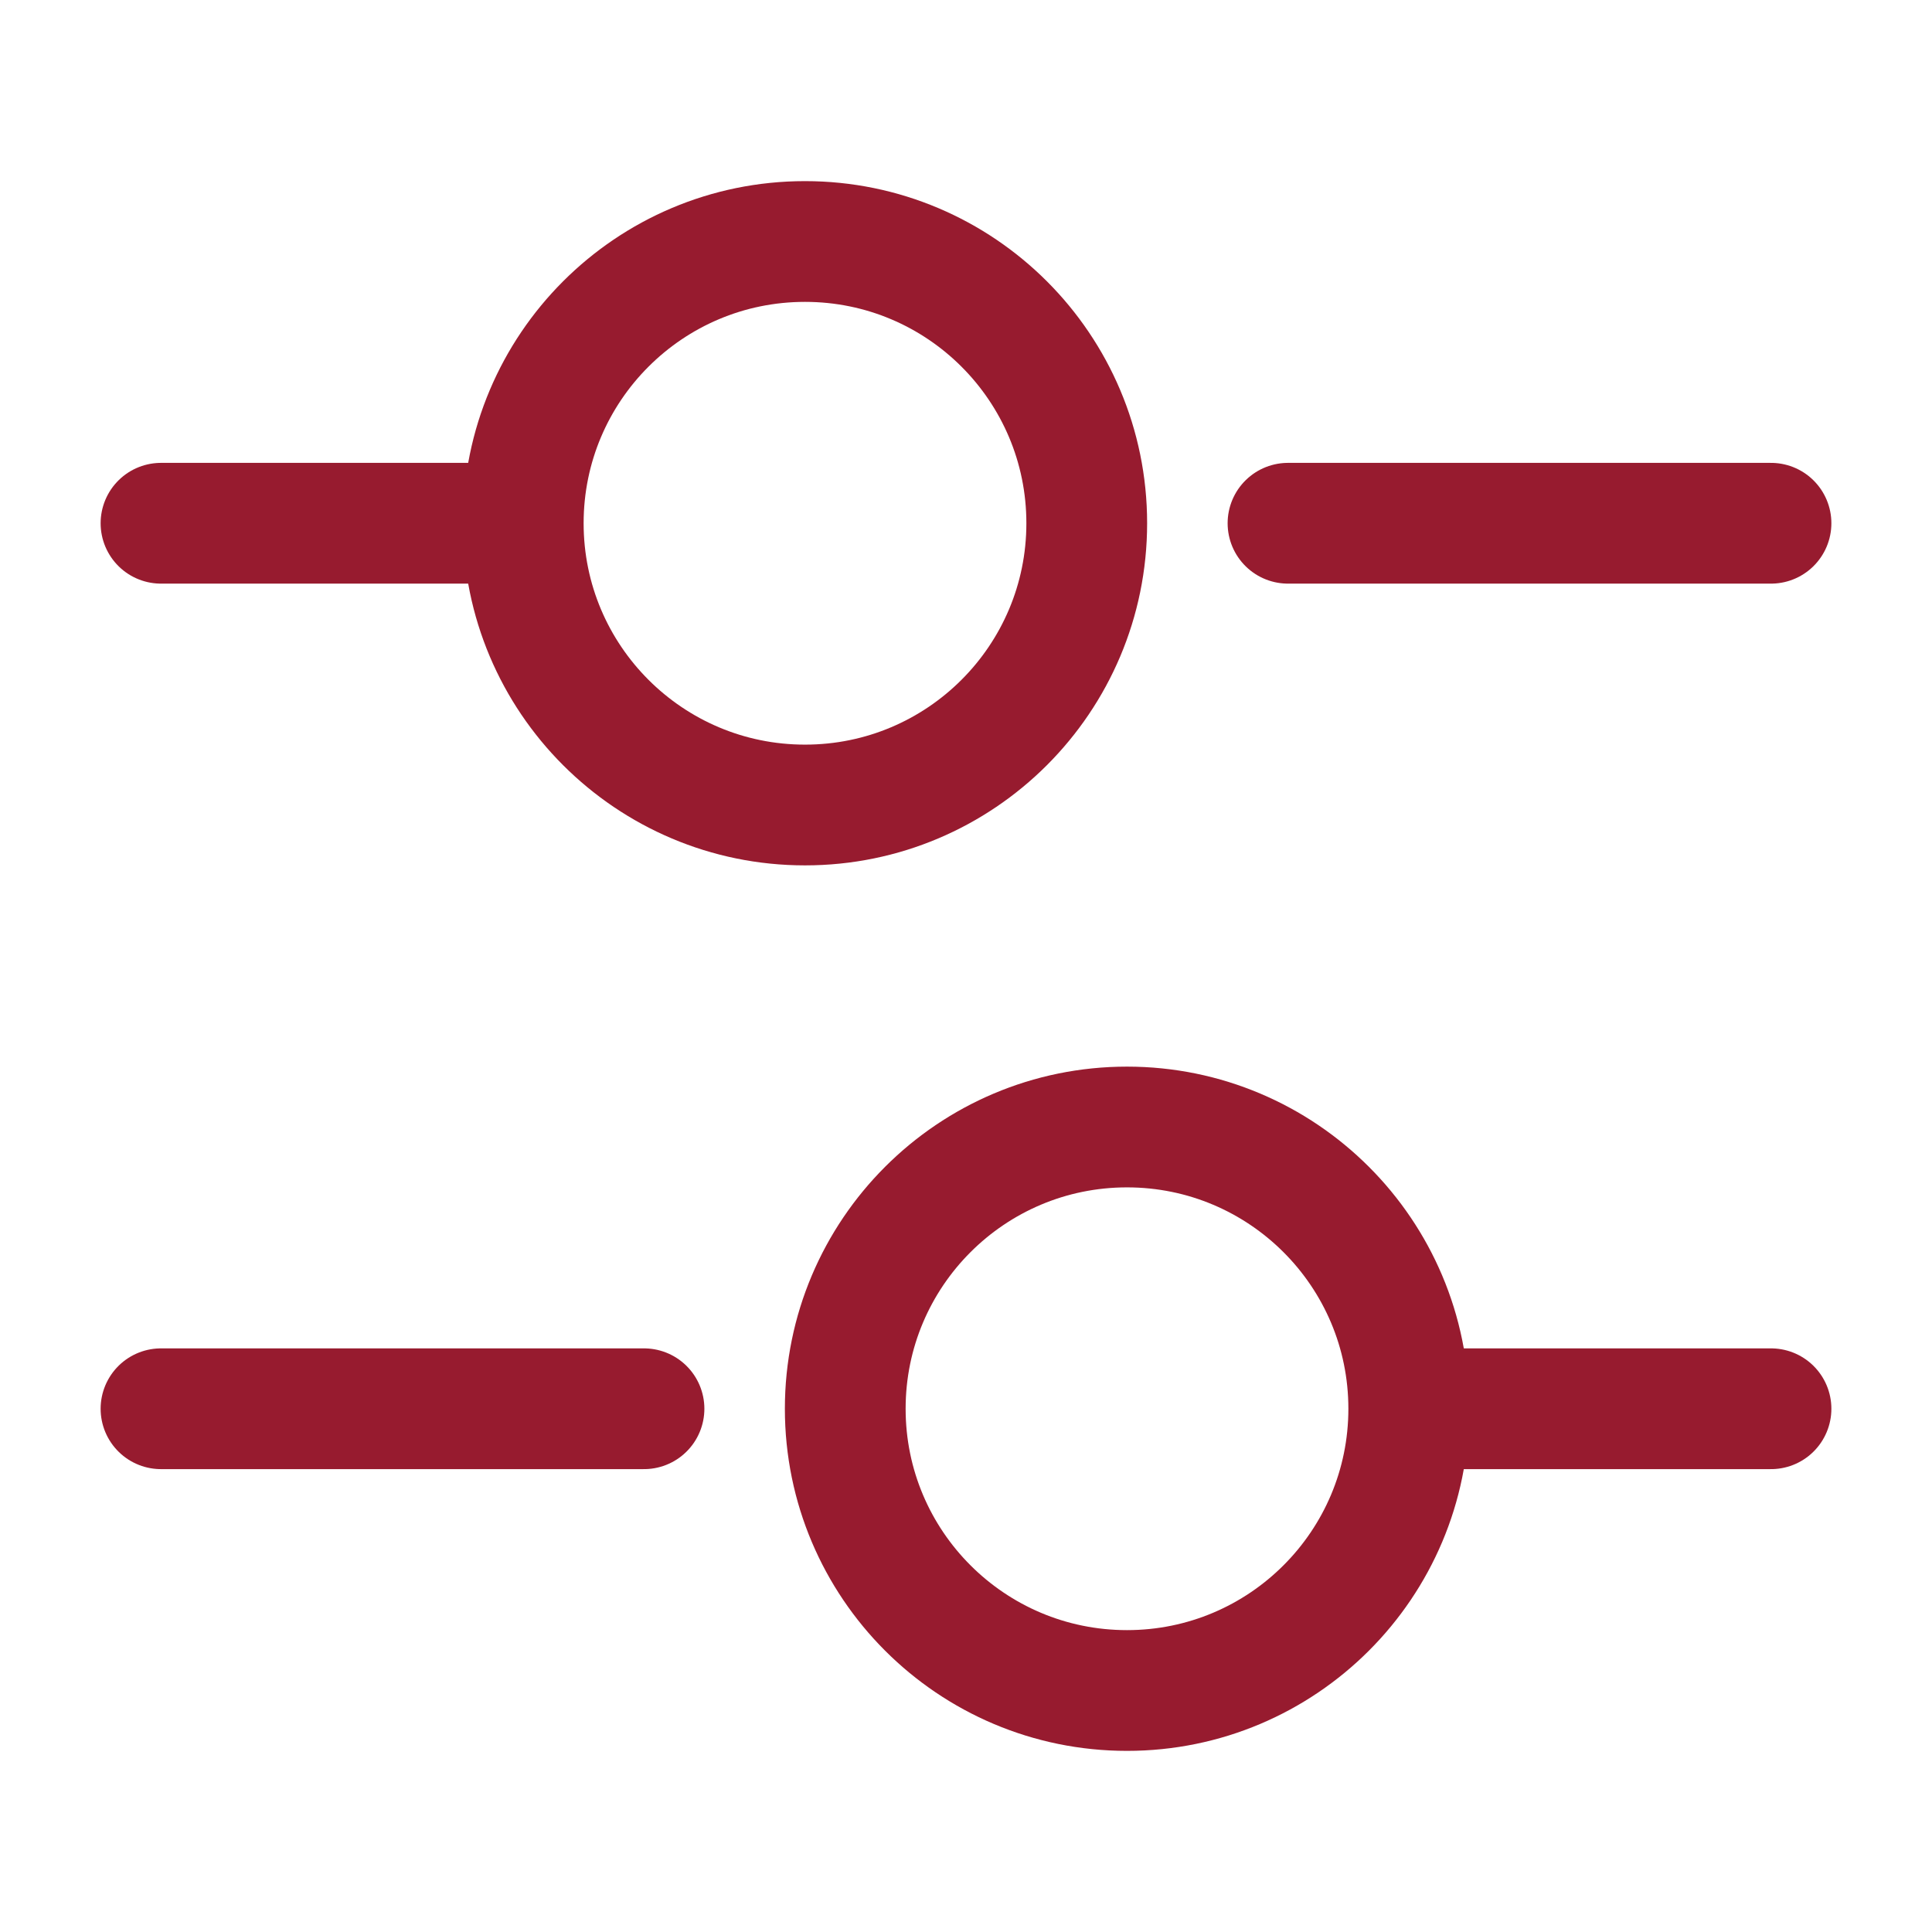
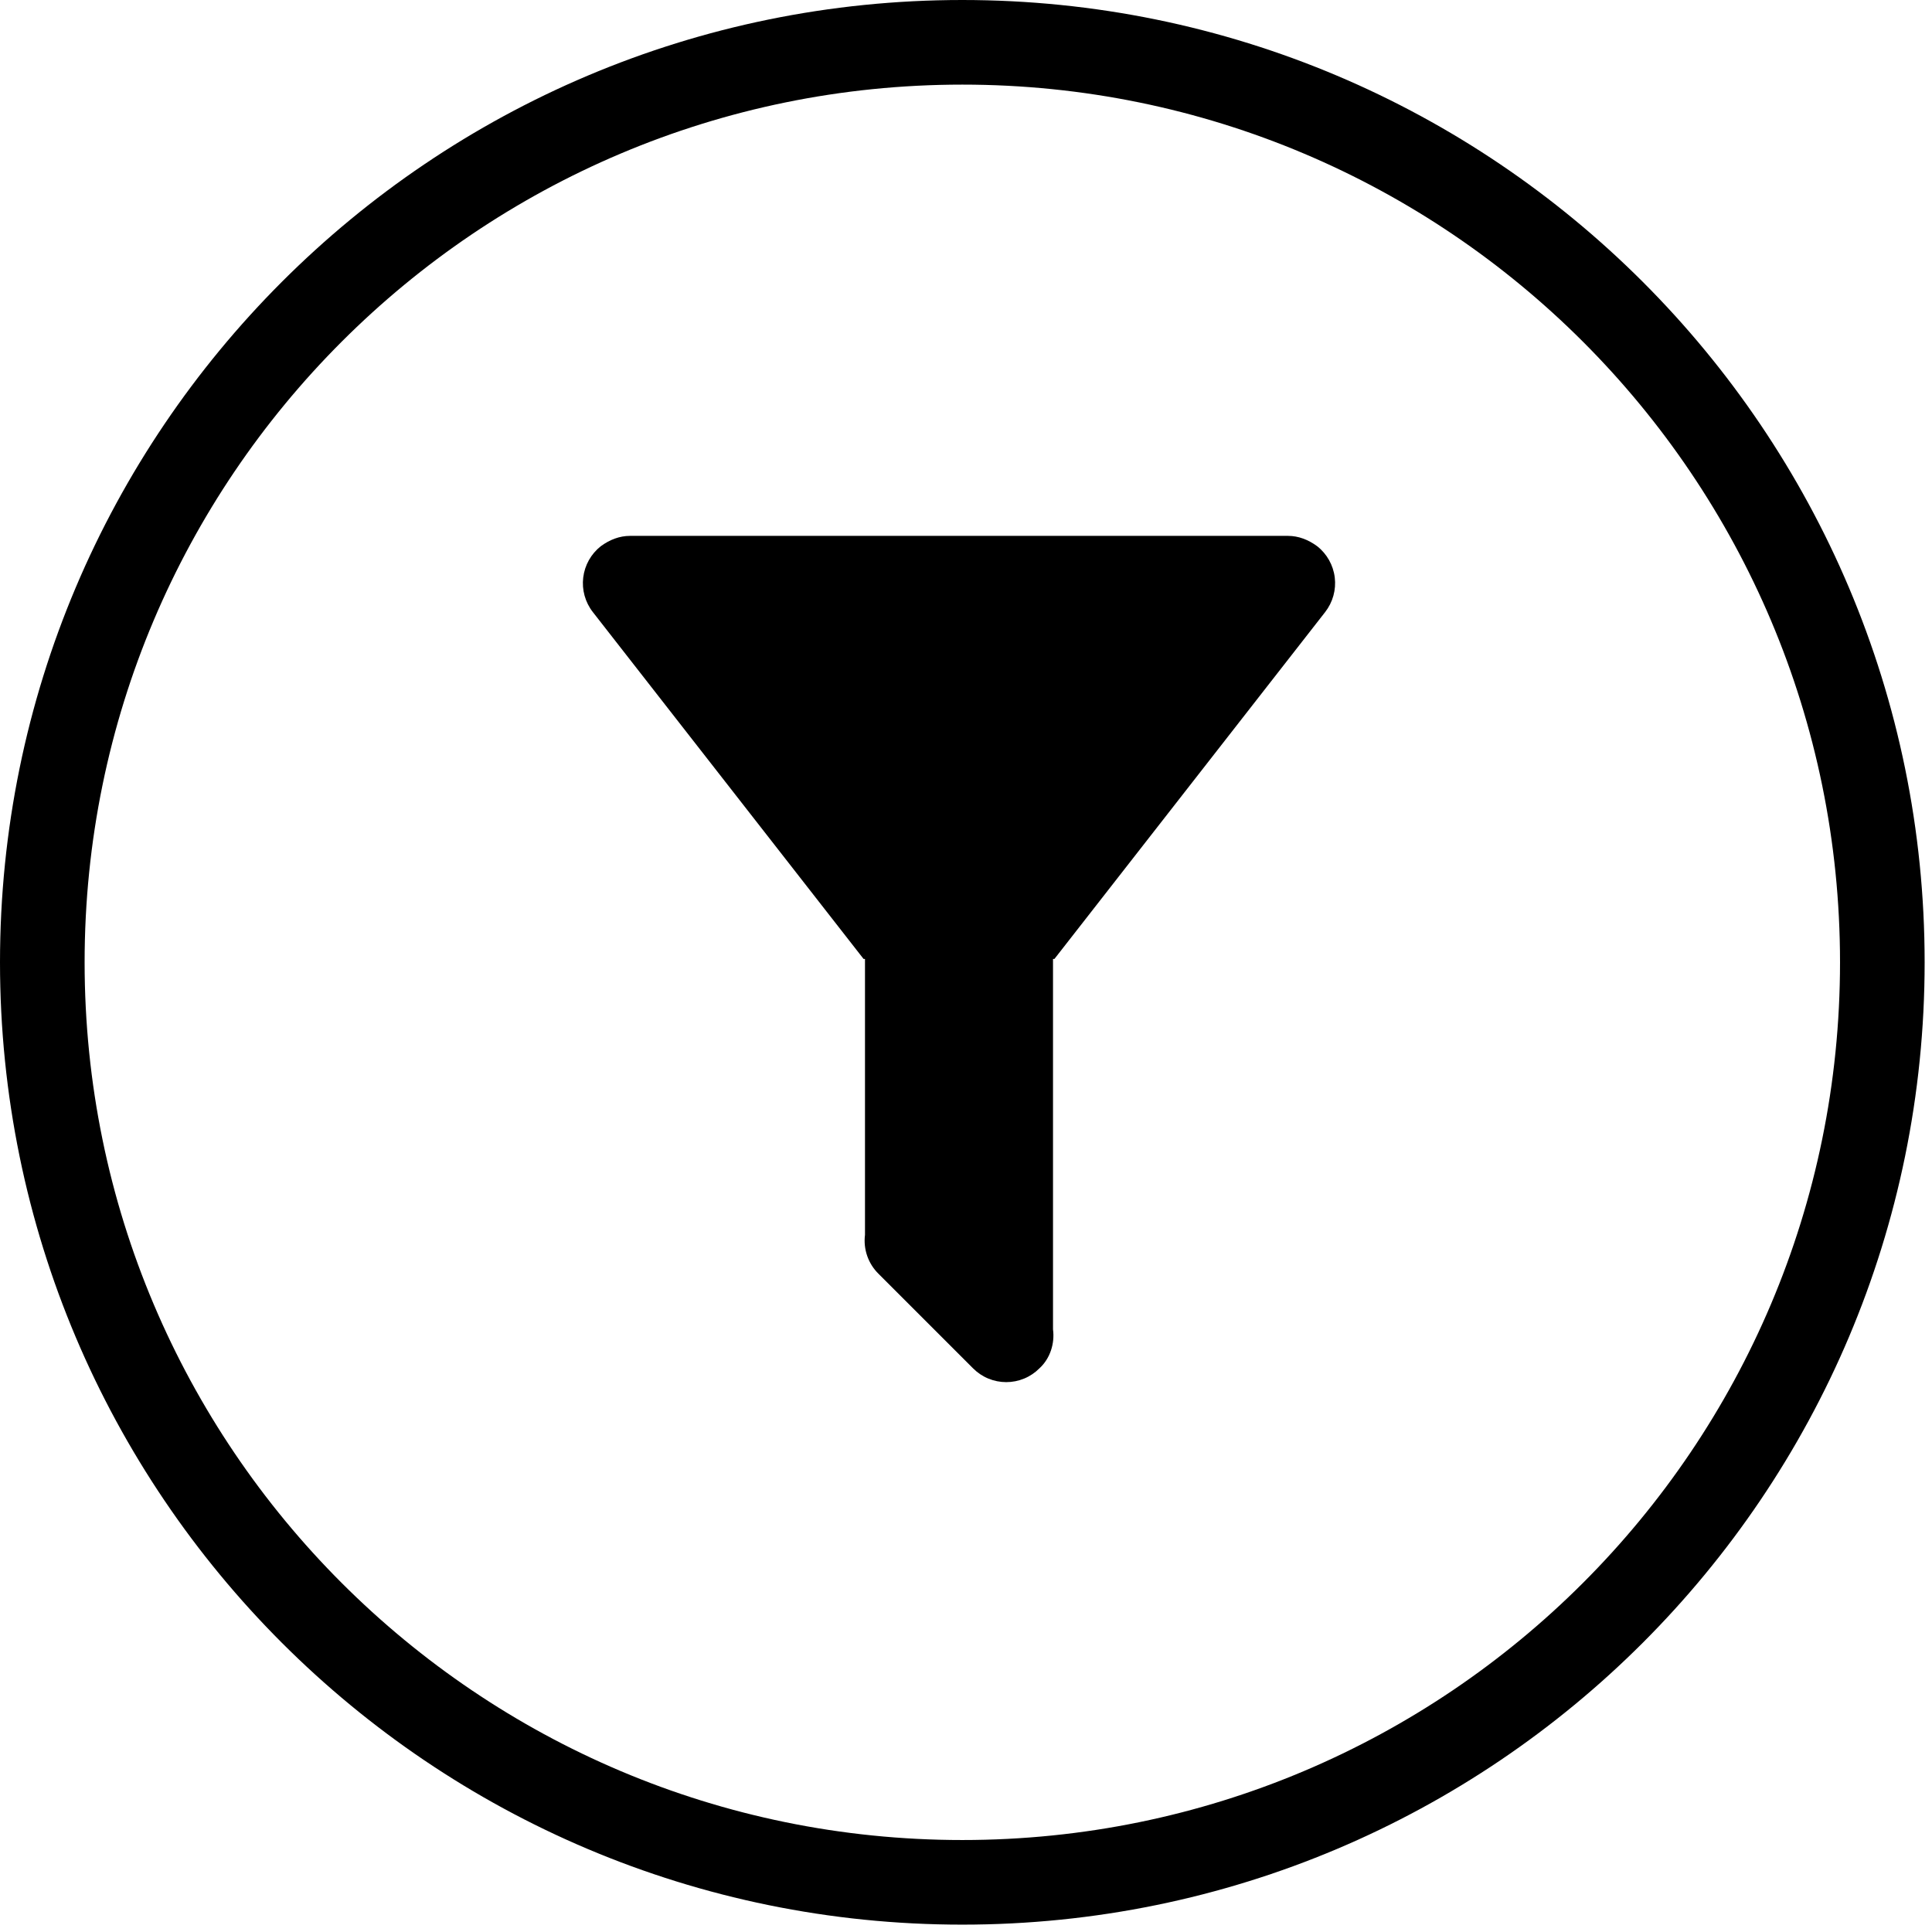
- <svg xmlns="http://www.w3.org/2000/svg" width="24" height="24" viewBox="0 0 24 24" fill="none">
-   <path d="M22 6.5H16" stroke="#971B2F" stroke-width="1.5" stroke-miterlimit="10" stroke-linecap="round" stroke-linejoin="round" />
-   <path d="M6 6.5H2" stroke="#971B2F" stroke-width="1.5" stroke-miterlimit="10" stroke-linecap="round" stroke-linejoin="round" />
-   <path d="M10 10C11.933 10 13.5 8.433 13.5 6.5C13.5 4.567 11.933 3 10 3C8.067 3 6.5 4.567 6.5 6.5C6.5 8.433 8.067 10 10 10Z" stroke="#971B2F" stroke-width="1.5" stroke-miterlimit="10" stroke-linecap="round" stroke-linejoin="round" />
-   <path d="M22 17.5H18" stroke="#971B2F" stroke-width="1.5" stroke-miterlimit="10" stroke-linecap="round" stroke-linejoin="round" />
-   <path d="M8 17.5H2" stroke="#971B2F" stroke-width="1.5" stroke-miterlimit="10" stroke-linecap="round" stroke-linejoin="round" />
-   <path d="M14 21C15.933 21 17.5 19.433 17.5 17.5C17.5 15.567 15.933 14 14 14C12.067 14 10.5 15.567 10.5 17.5C10.5 19.433 12.067 21 14 21Z" stroke="#971B2F" stroke-width="1.5" stroke-miterlimit="10" stroke-linecap="round" stroke-linejoin="round" />
+ <svg xmlns="http://www.w3.org/2000/svg" width="137" height="137" viewBox="0 0 137 137" fill="none">
+   <circle cx="68.239" cy="68.239" r="65.239" stroke="black" stroke-width="6" />
+   <path d="M74.67 68V94.267C74.803 95.267 74.47 96.333 73.703 97.033C73.395 97.342 73.029 97.588 72.625 97.755C72.222 97.922 71.79 98.008 71.353 98.008C70.917 98.008 70.484 97.922 70.081 97.755C69.678 97.588 69.312 97.342 69.003 97.033L62.303 90.333C61.94 89.978 61.664 89.543 61.496 89.063C61.328 88.583 61.274 88.071 61.337 87.567V68H61.237L42.037 43.4C41.495 42.705 41.251 41.824 41.357 40.95C41.464 40.075 41.911 39.279 42.603 38.733C43.237 38.267 43.937 38 44.67 38H91.337C92.07 38 92.77 38.267 93.403 38.733C94.095 39.279 94.543 40.075 94.649 40.95C94.756 41.824 94.511 42.705 93.97 43.4L74.77 68H74.67Z" fill="black" />
</svg>
